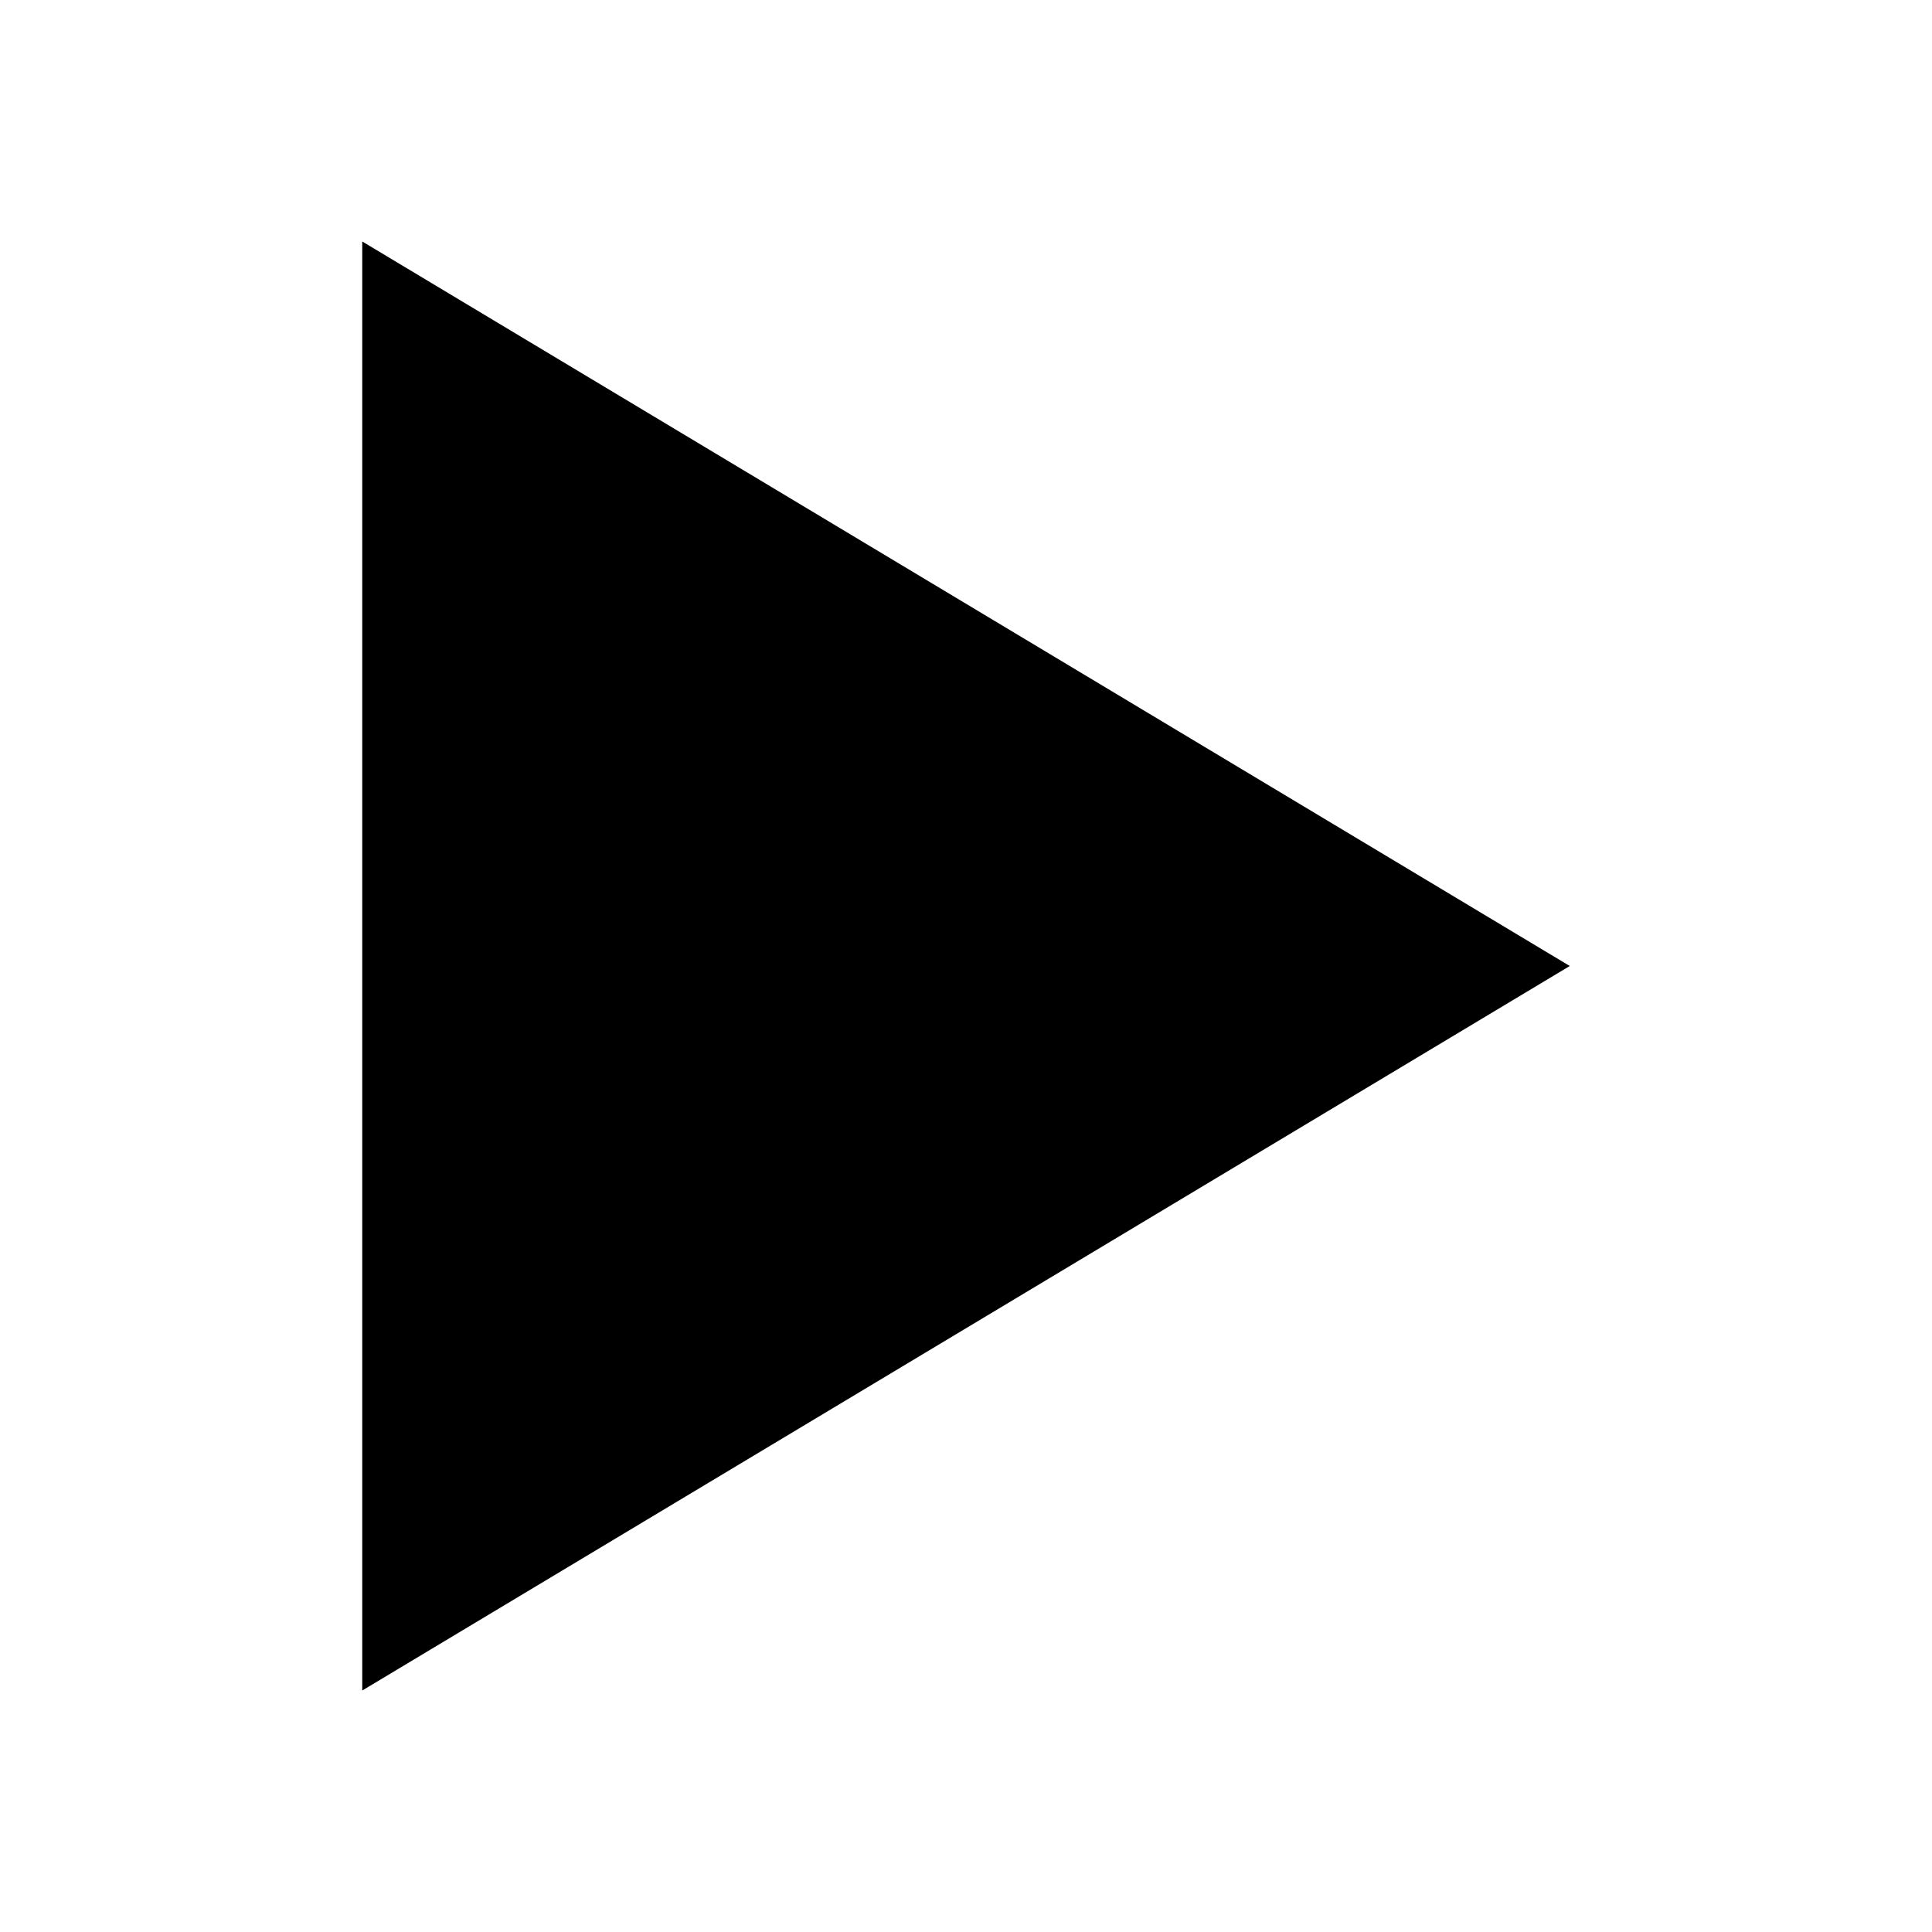
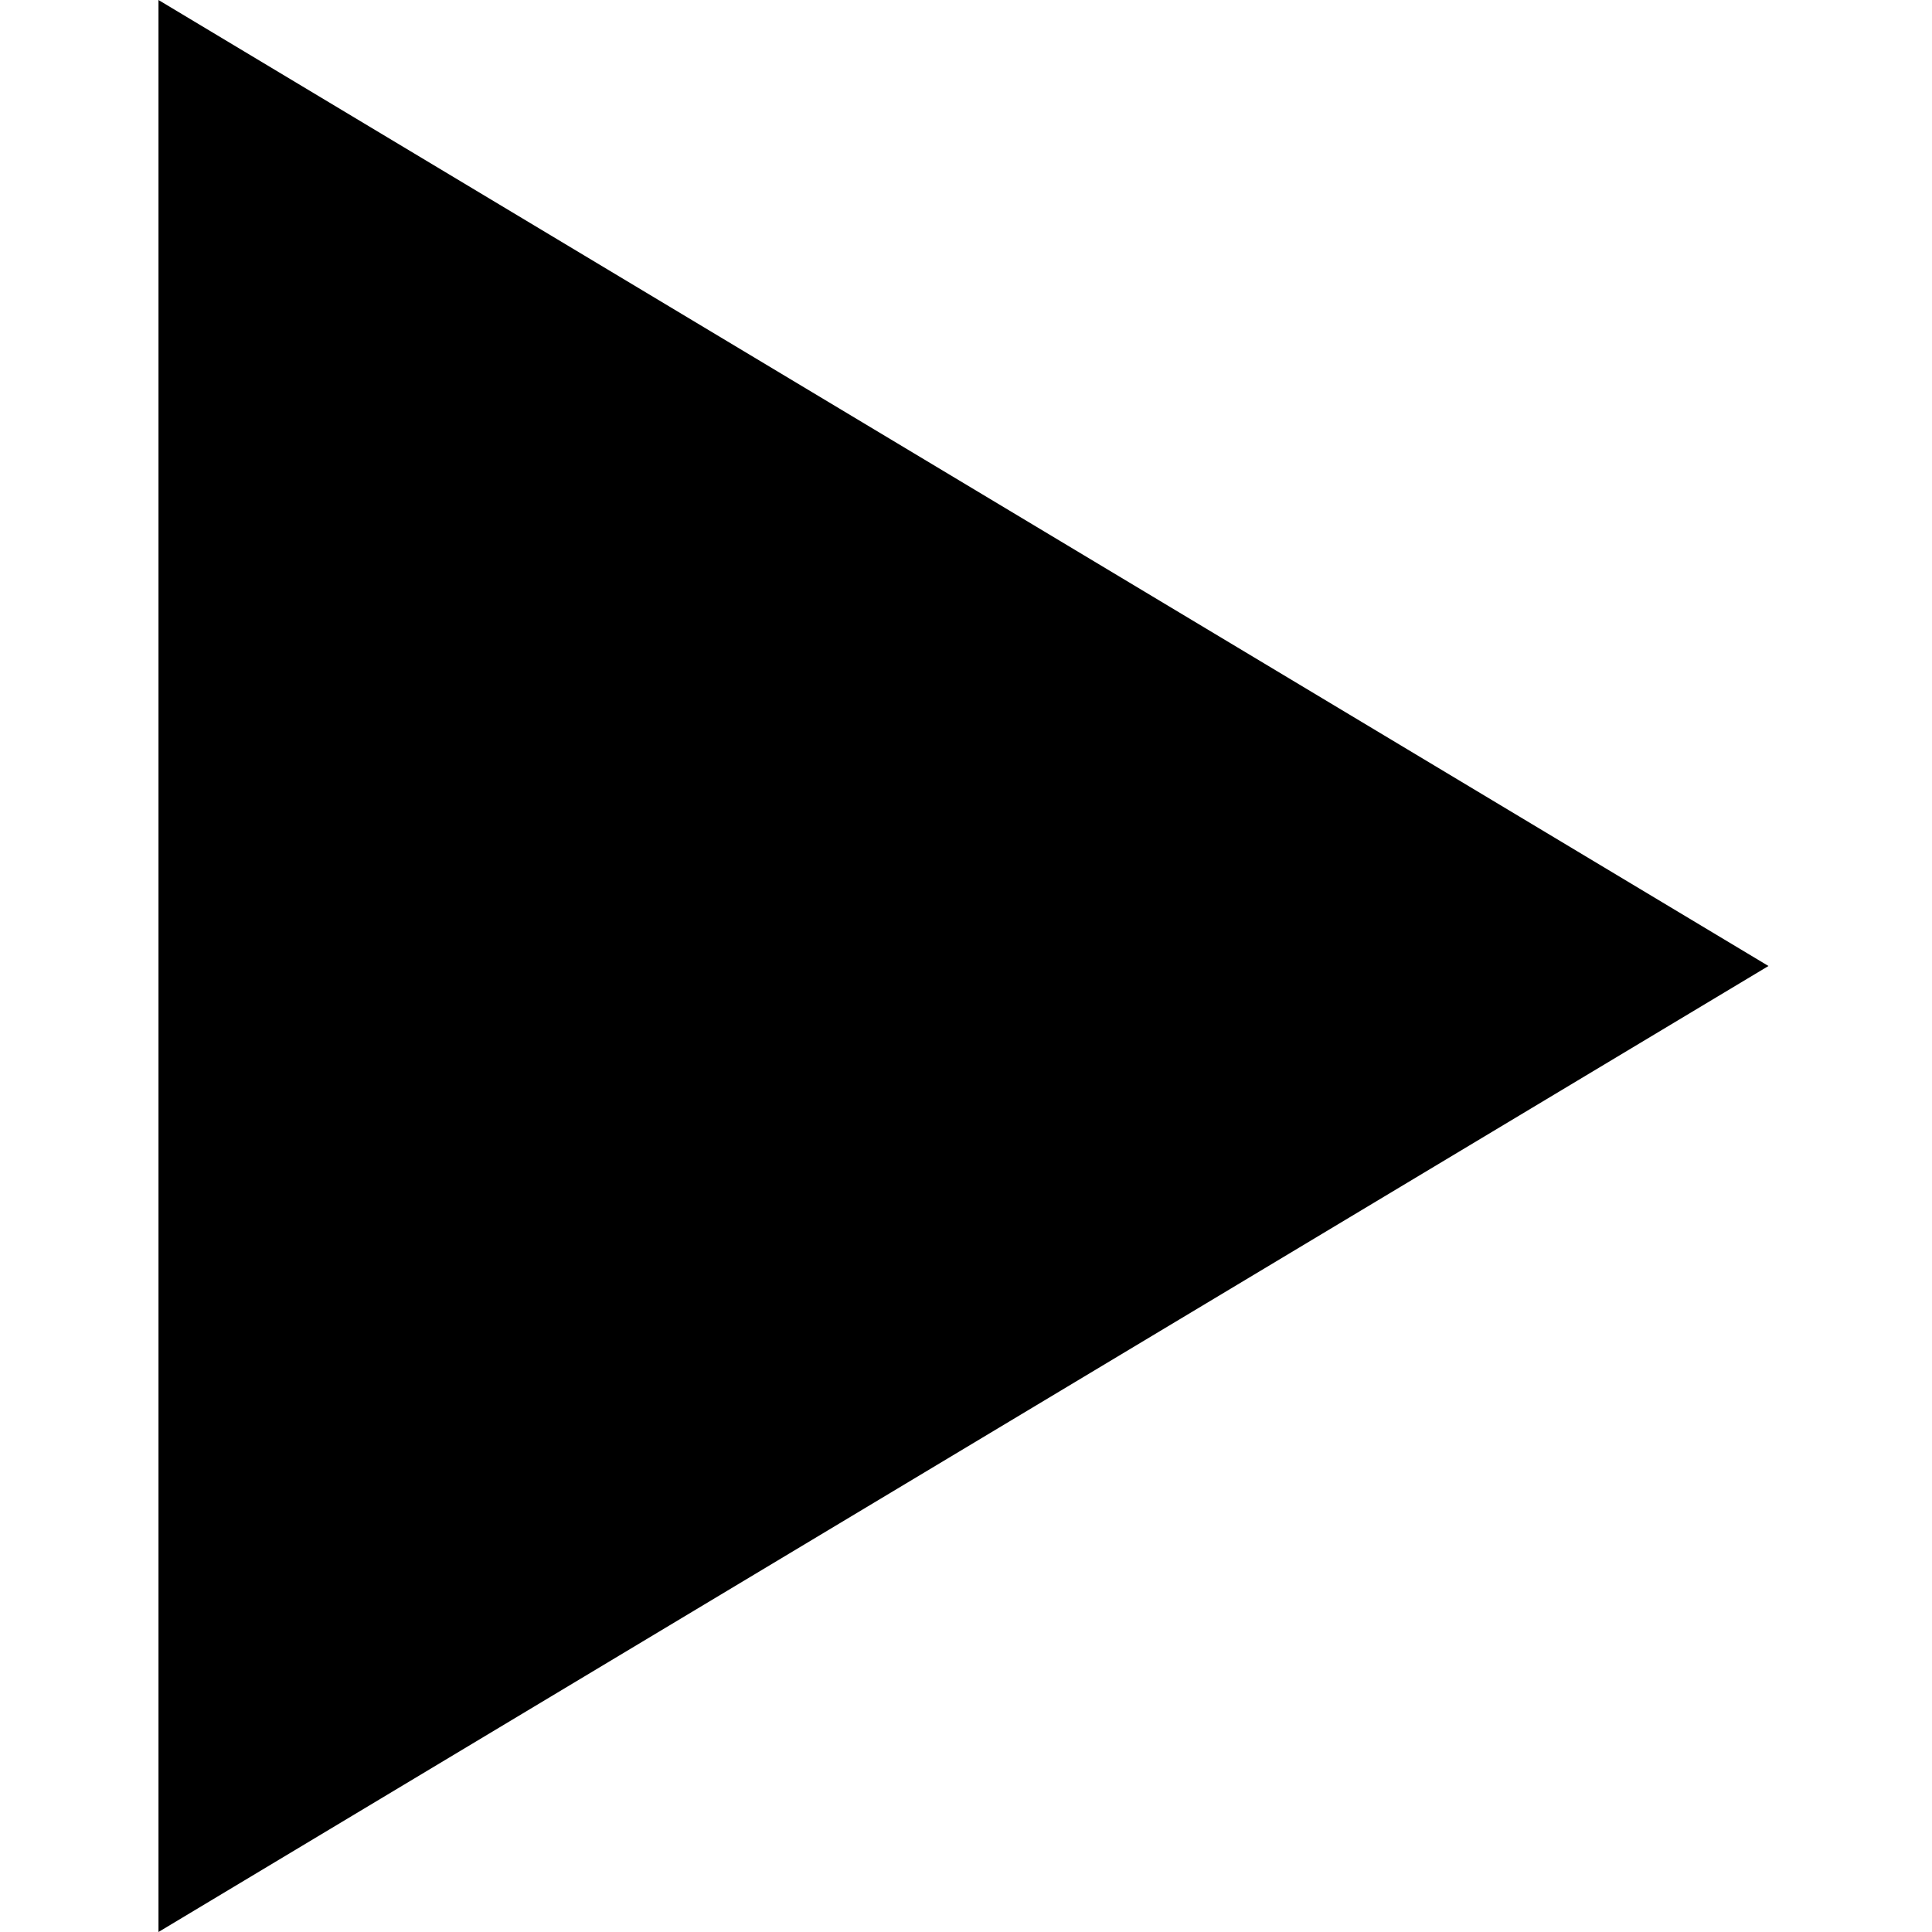
<svg xmlns="http://www.w3.org/2000/svg" width="256px" height="256px" viewBox="0 0 256 256" version="1.1">
  <defs />
  <g id="Page-1" stroke="none" stroke-width="1" fill="none" fill-rule="evenodd">
    <g id="play" fill="#000000">
-       <polygon points="48 32 208 128 48 224" />
+       <polygon points="21 2.68551585e-13 234.333 128 21 256" />
    </g>
  </g>
</svg>
